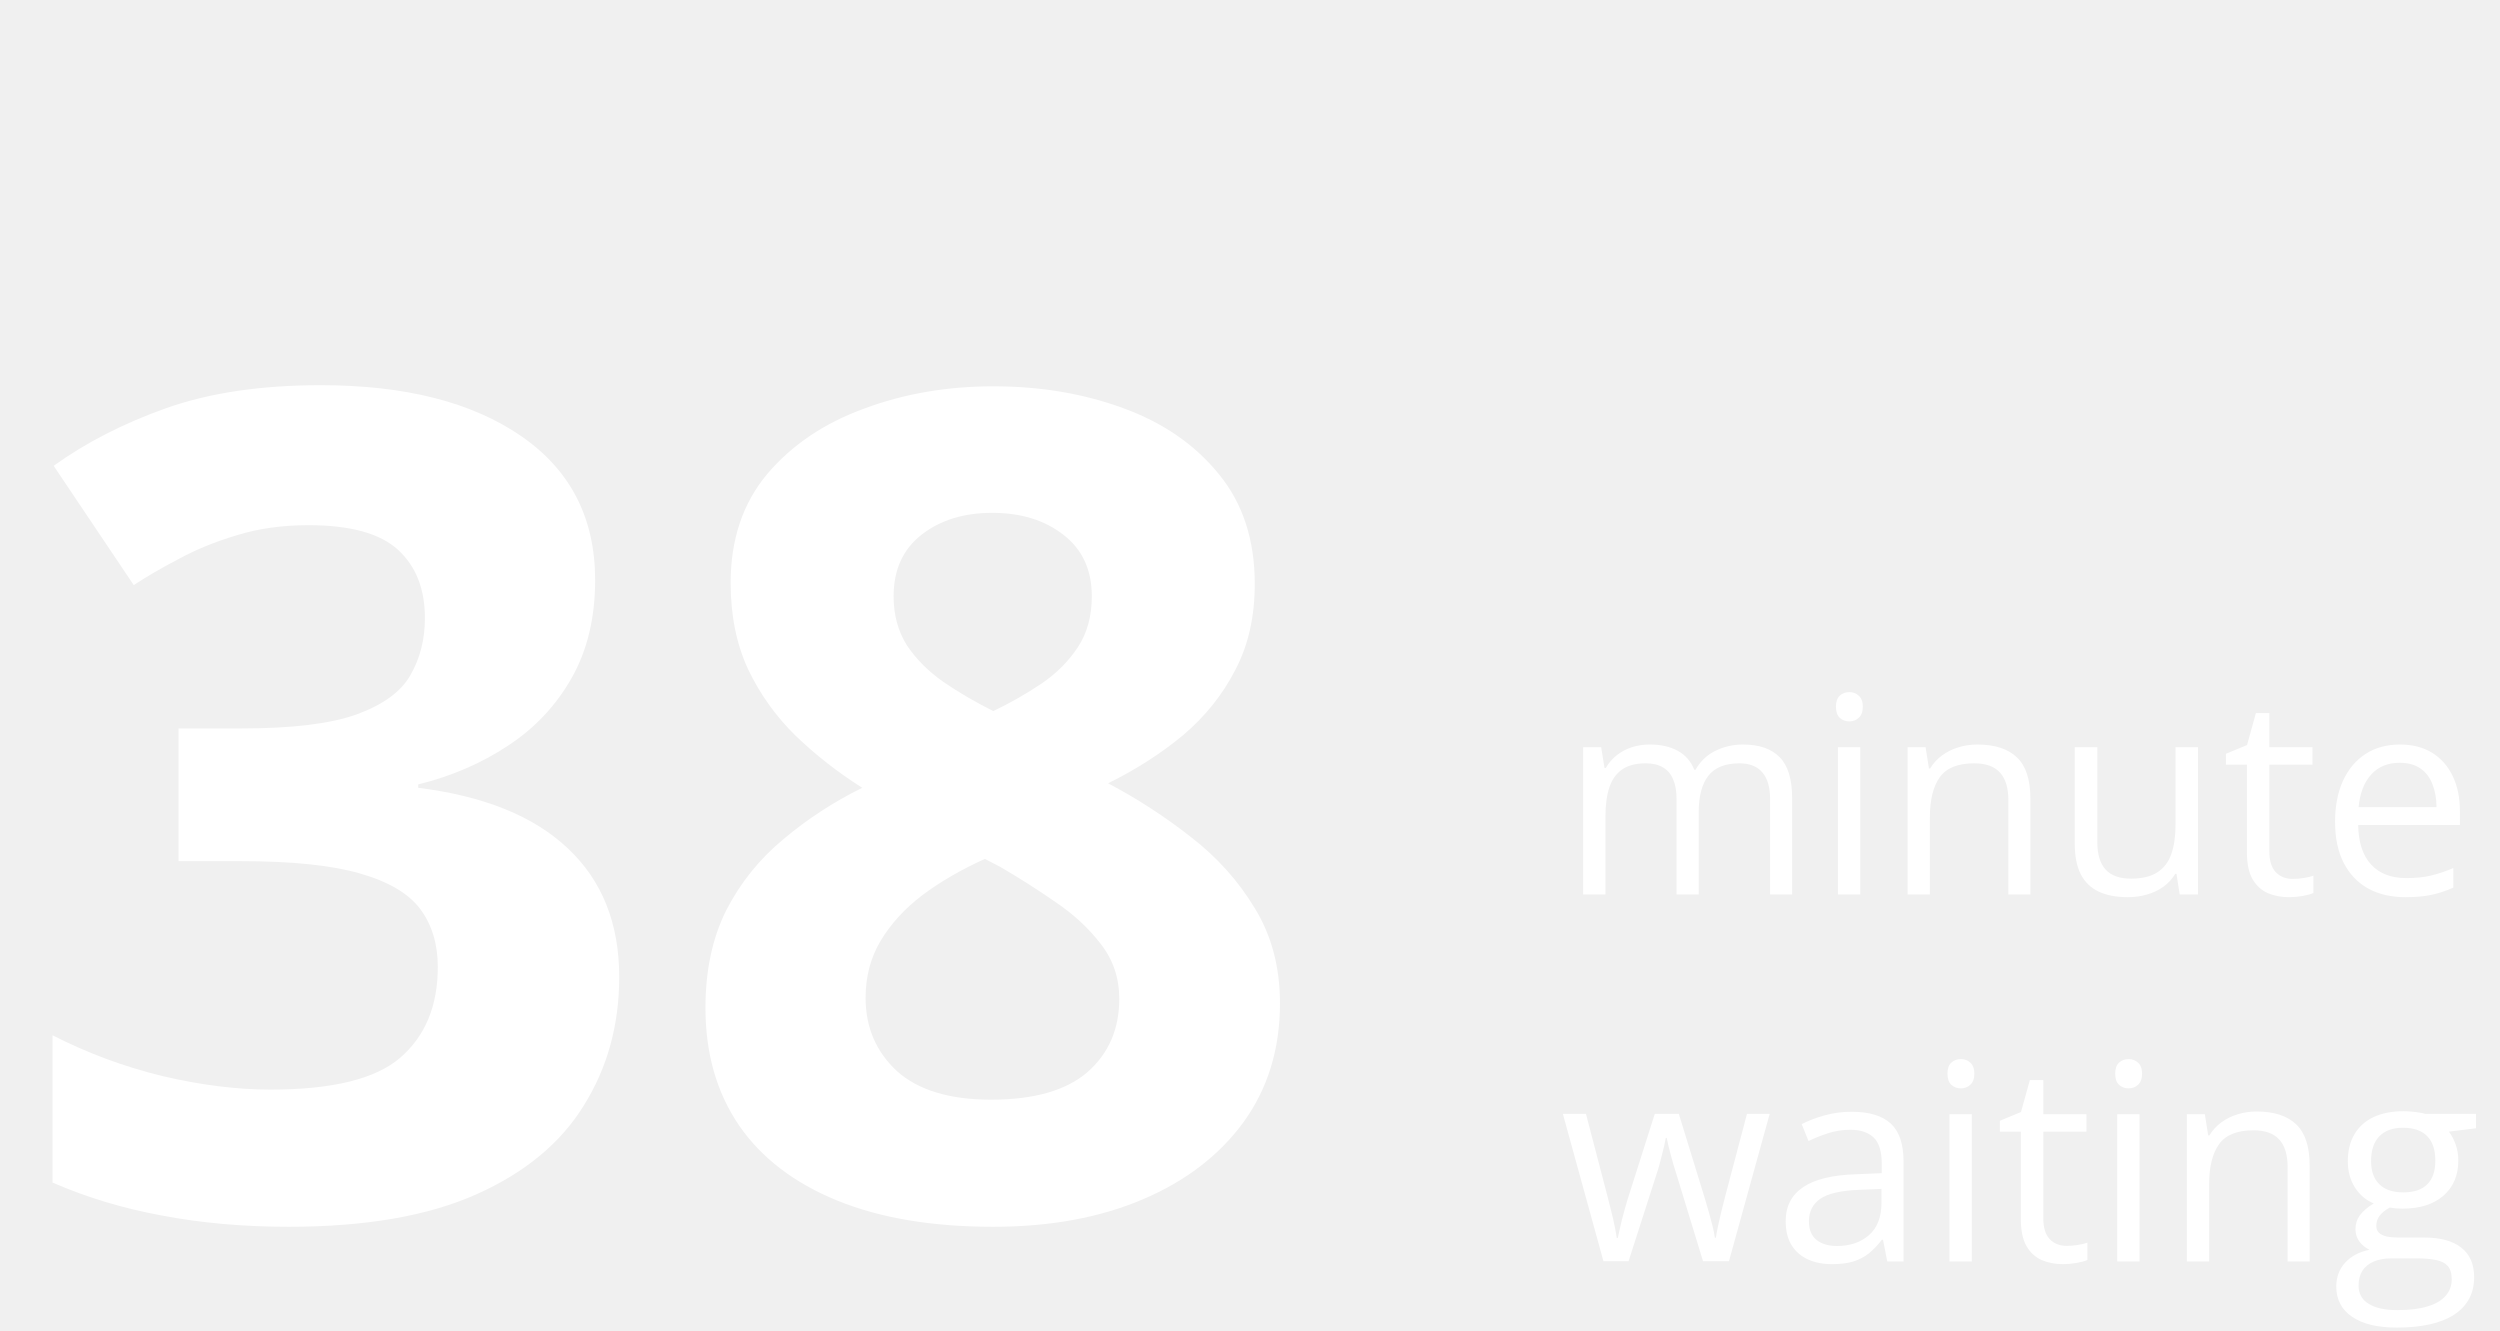
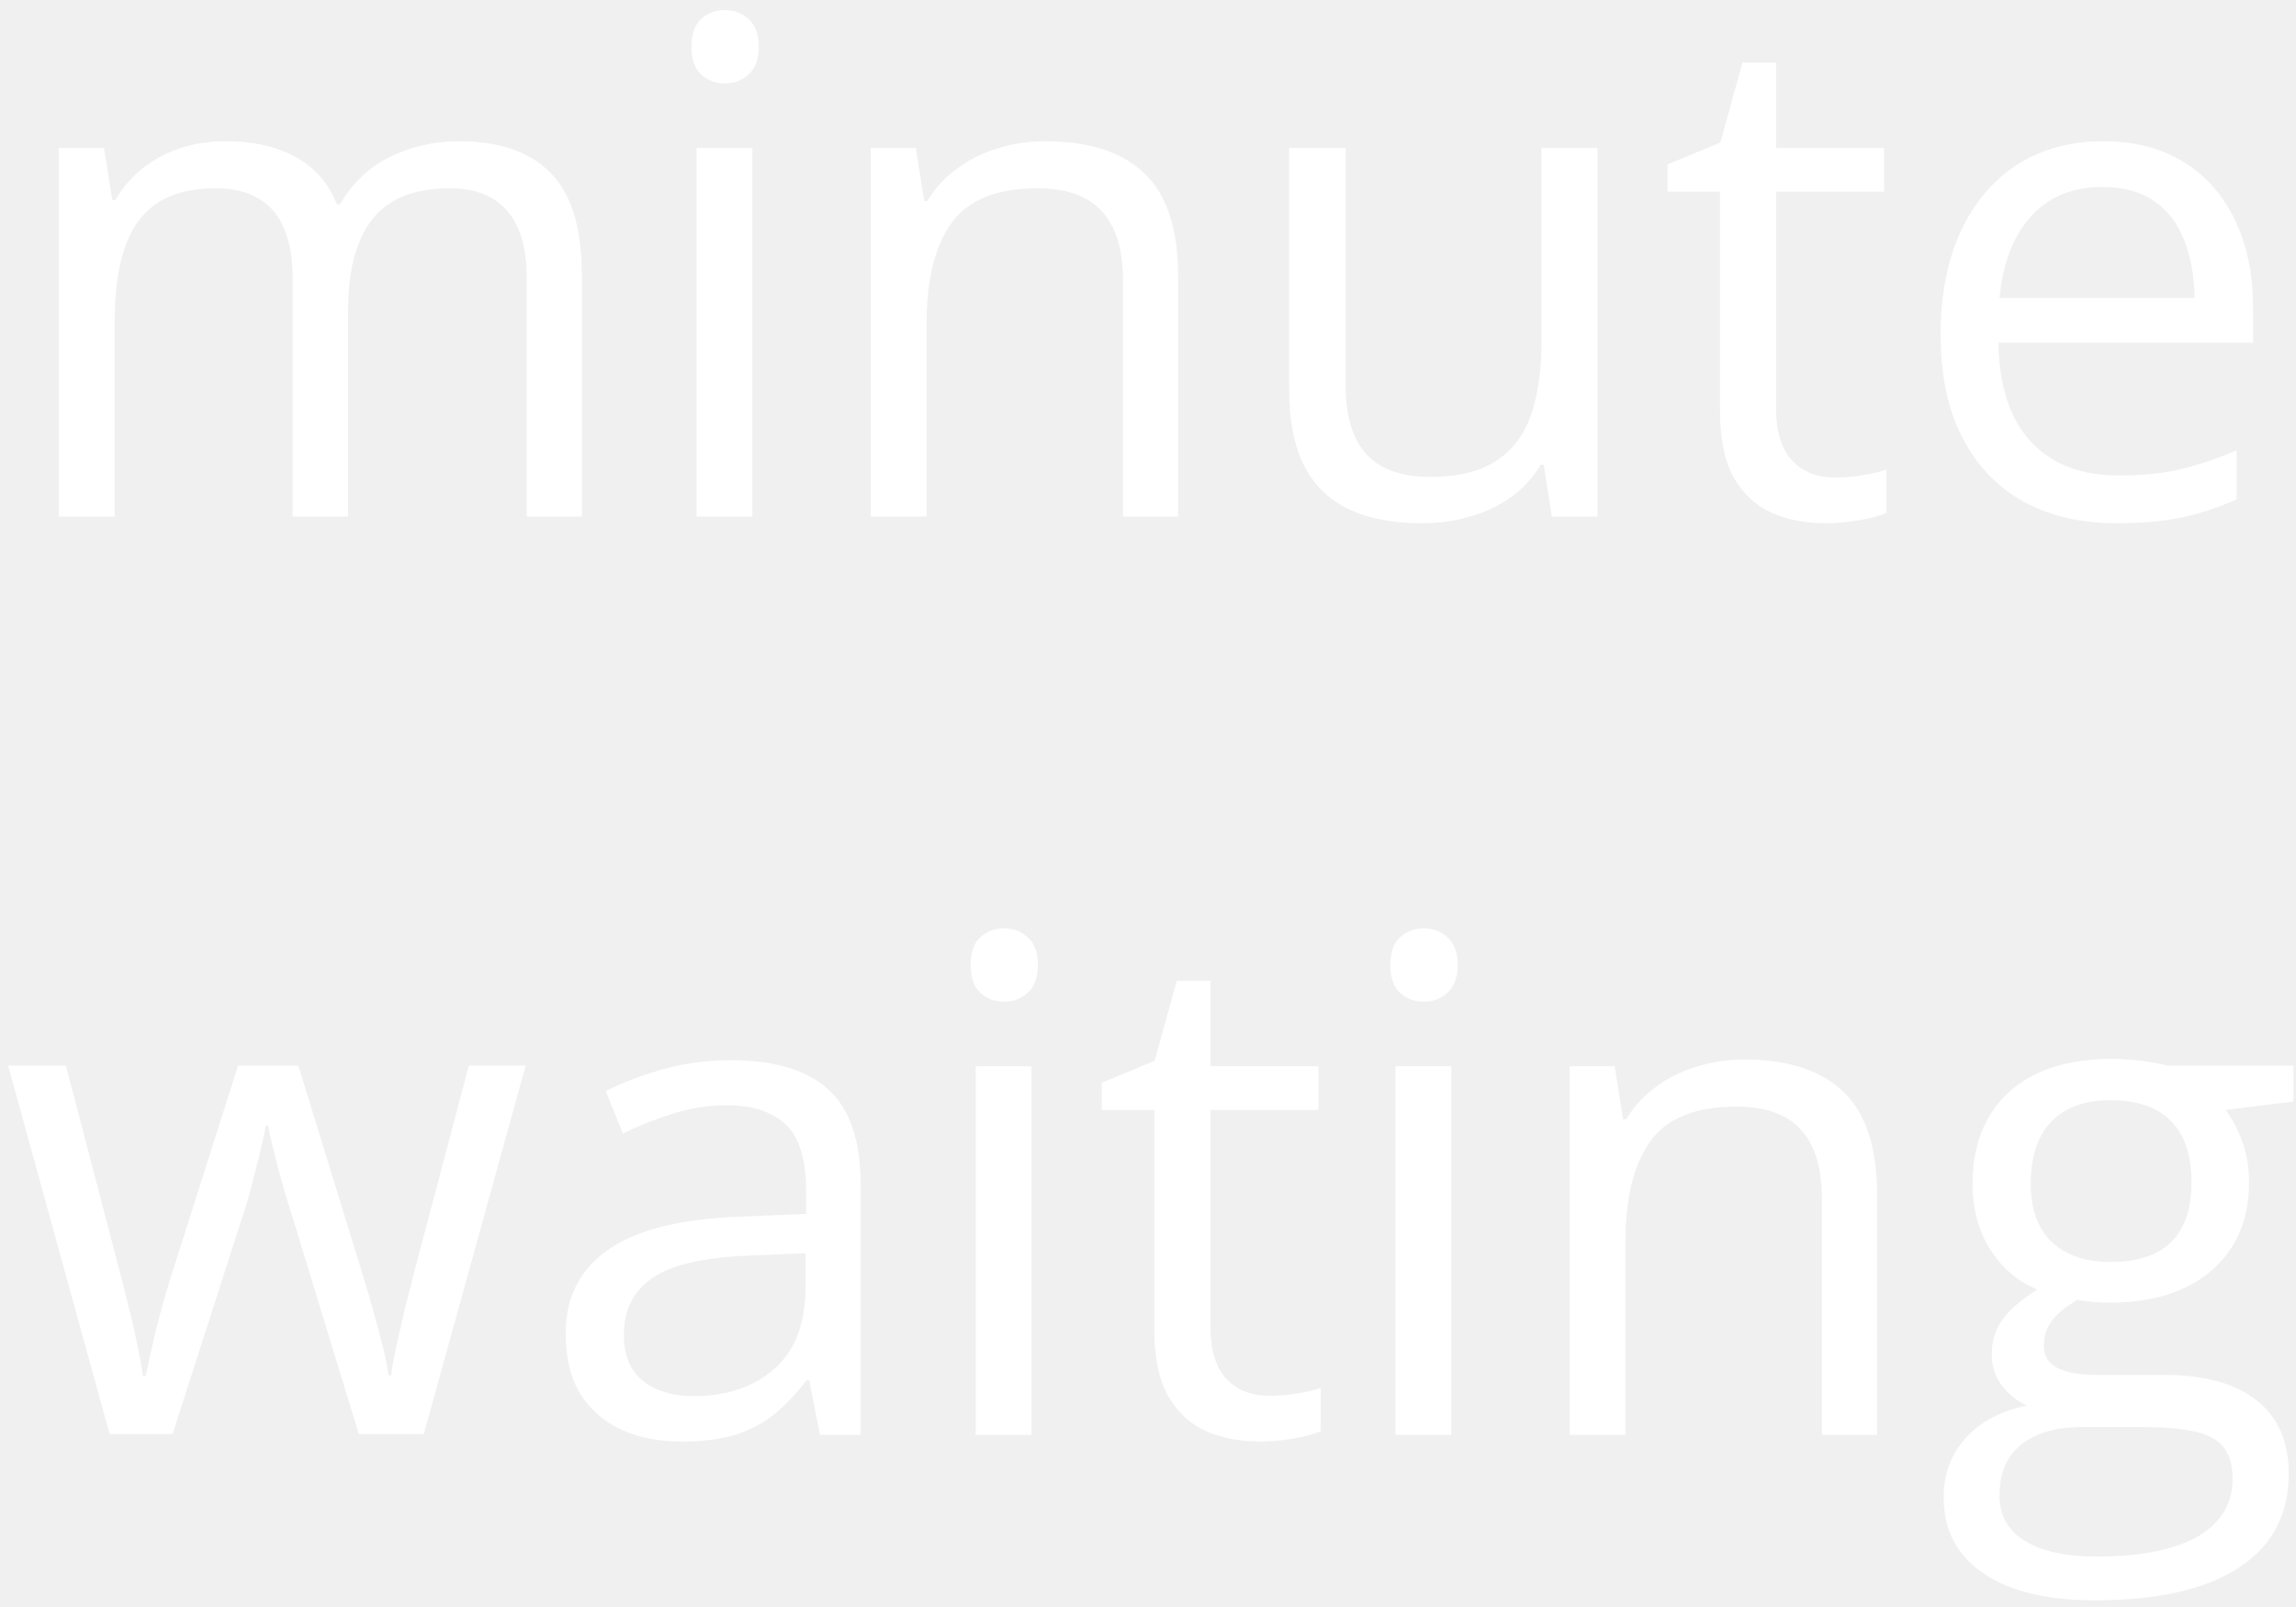
- <svg xmlns="http://www.w3.org/2000/svg" width="109" height="58" viewBox="0 0 109 58" fill="none">
-   <path d="M25.948 25.29C25.948 26.934 25.606 28.358 24.923 29.562C24.239 30.767 23.311 31.752 22.14 32.517C20.984 33.282 19.682 33.843 18.233 34.201V34.348C21.098 34.706 23.271 35.585 24.752 36.984C26.249 38.384 26.998 40.256 26.998 42.6C26.998 44.683 26.485 46.547 25.46 48.19C24.451 49.834 22.888 51.128 20.773 52.072C18.657 53.016 15.93 53.488 12.594 53.488C10.624 53.488 8.785 53.325 7.076 53C5.383 52.691 3.788 52.211 2.291 51.56V45.139C3.821 45.92 5.424 46.514 7.101 46.921C8.777 47.312 10.339 47.507 11.788 47.507C14.49 47.507 16.378 47.043 17.452 46.115C18.543 45.171 19.088 43.853 19.088 42.16C19.088 41.167 18.836 40.329 18.331 39.645C17.826 38.962 16.948 38.441 15.694 38.083C14.457 37.725 12.724 37.546 10.494 37.546H7.784V31.76H10.543C12.74 31.76 14.409 31.556 15.548 31.149C16.703 30.726 17.485 30.157 17.892 29.44C18.315 28.708 18.526 27.878 18.526 26.95C18.526 25.681 18.136 24.688 17.355 23.972C16.573 23.256 15.271 22.898 13.448 22.898C12.309 22.898 11.267 23.044 10.323 23.337C9.396 23.614 8.557 23.955 7.809 24.362C7.06 24.753 6.401 25.135 5.831 25.51L2.34 20.31C3.74 19.3 5.375 18.462 7.247 17.795C9.135 17.128 11.381 16.794 13.985 16.794C17.664 16.794 20.577 17.535 22.726 19.016C24.874 20.497 25.948 22.588 25.948 25.29ZM43.307 16.843C45.357 16.843 47.245 17.16 48.971 17.795C50.712 18.43 52.104 19.39 53.145 20.676C54.187 21.945 54.708 23.54 54.708 25.461C54.708 26.893 54.423 28.146 53.853 29.221C53.3 30.295 52.543 31.239 51.583 32.053C50.623 32.85 49.532 33.55 48.312 34.152C49.581 34.82 50.785 35.601 51.925 36.496C53.064 37.375 53.992 38.408 54.708 39.597C55.44 40.785 55.807 42.168 55.807 43.747C55.807 45.733 55.278 47.458 54.22 48.923C53.162 50.371 51.697 51.495 49.825 52.292C47.953 53.09 45.781 53.488 43.307 53.488C40.637 53.488 38.367 53.106 36.495 52.341C34.623 51.576 33.199 50.485 32.223 49.069C31.246 47.637 30.758 45.928 30.758 43.942C30.758 42.315 31.059 40.899 31.661 39.694C32.28 38.49 33.11 37.456 34.151 36.594C35.193 35.715 36.34 34.966 37.594 34.348C36.536 33.68 35.567 32.923 34.688 32.077C33.826 31.231 33.134 30.262 32.613 29.172C32.109 28.081 31.856 26.828 31.856 25.412C31.856 23.524 32.385 21.945 33.443 20.676C34.518 19.406 35.925 18.454 37.667 17.819C39.408 17.168 41.288 16.843 43.307 16.843ZM37.74 43.503C37.74 44.789 38.196 45.855 39.107 46.701C40.035 47.531 41.402 47.946 43.209 47.946C45.081 47.946 46.48 47.547 47.408 46.75C48.336 45.936 48.8 44.87 48.8 43.552C48.8 42.64 48.531 41.843 47.994 41.159C47.473 40.476 46.814 39.865 46.017 39.328C45.219 38.775 44.413 38.262 43.6 37.79L42.94 37.448C41.899 37.92 40.987 38.449 40.206 39.035C39.441 39.621 38.839 40.28 38.399 41.013C37.96 41.745 37.74 42.575 37.74 43.503ZM43.258 22.36C42.021 22.36 40.995 22.678 40.182 23.312C39.368 23.947 38.961 24.842 38.961 25.998C38.961 26.812 39.156 27.528 39.547 28.146C39.954 28.749 40.483 29.278 41.134 29.733C41.801 30.189 42.525 30.612 43.307 31.003C44.055 30.645 44.755 30.246 45.406 29.807C46.057 29.367 46.586 28.838 46.993 28.22C47.4 27.601 47.603 26.861 47.603 25.998C47.603 24.842 47.188 23.947 46.358 23.312C45.545 22.678 44.511 22.36 43.258 22.36Z" fill="white" />
-   <path d="M75.998 32.461C76.705 32.461 77.238 32.647 77.598 33.018C77.957 33.385 78.137 33.977 78.137 34.793V39H77.176V34.84C77.176 34.32 77.062 33.932 76.836 33.674C76.613 33.412 76.281 33.281 75.84 33.281C75.219 33.281 74.768 33.461 74.486 33.82C74.205 34.18 74.064 34.709 74.064 35.408V39H73.098V34.84C73.098 34.492 73.047 34.203 72.945 33.973C72.848 33.742 72.699 33.57 72.5 33.457C72.305 33.34 72.057 33.281 71.756 33.281C71.33 33.281 70.988 33.369 70.731 33.545C70.473 33.721 70.285 33.982 70.168 34.33C70.055 34.674 69.998 35.098 69.998 35.602V39H69.025V32.578H69.811L69.957 33.486H70.01C70.139 33.264 70.301 33.076 70.496 32.924C70.691 32.772 70.91 32.656 71.152 32.578C71.394 32.5 71.652 32.461 71.926 32.461C72.414 32.461 72.822 32.553 73.15 32.736C73.482 32.916 73.723 33.191 73.871 33.562H73.924C74.135 33.191 74.424 32.916 74.791 32.736C75.158 32.553 75.561 32.461 75.998 32.461ZM81.107 32.578V39H80.135V32.578H81.107ZM80.633 30.176C80.793 30.176 80.93 30.229 81.043 30.334C81.16 30.436 81.219 30.596 81.219 30.814C81.219 31.029 81.16 31.189 81.043 31.295C80.93 31.4 80.793 31.453 80.633 31.453C80.465 31.453 80.324 31.4 80.211 31.295C80.102 31.189 80.047 31.029 80.047 30.814C80.047 30.596 80.102 30.436 80.211 30.334C80.324 30.229 80.465 30.176 80.633 30.176ZM86.211 32.461C86.973 32.461 87.549 32.648 87.939 33.023C88.33 33.395 88.525 33.992 88.525 34.816V39H87.564V34.881C87.564 34.346 87.441 33.945 87.195 33.68C86.953 33.414 86.58 33.281 86.076 33.281C85.365 33.281 84.865 33.482 84.576 33.885C84.287 34.287 84.143 34.871 84.143 35.637V39H83.17V32.578H83.955L84.102 33.504H84.154C84.291 33.277 84.465 33.088 84.676 32.935C84.887 32.779 85.123 32.662 85.385 32.584C85.647 32.502 85.922 32.461 86.211 32.461ZM95.832 32.578V39H95.035L94.894 38.098H94.842C94.709 38.32 94.537 38.508 94.326 38.66C94.115 38.812 93.877 38.926 93.611 39C93.35 39.078 93.07 39.117 92.773 39.117C92.266 39.117 91.84 39.035 91.496 38.871C91.152 38.707 90.893 38.453 90.717 38.109C90.545 37.766 90.459 37.324 90.459 36.785V32.578H91.443V36.715C91.443 37.25 91.564 37.65 91.807 37.916C92.049 38.178 92.418 38.309 92.914 38.309C93.391 38.309 93.769 38.219 94.051 38.039C94.336 37.859 94.541 37.596 94.666 37.248C94.791 36.897 94.853 36.467 94.853 35.959V32.578H95.832ZM99.963 38.32C100.123 38.32 100.287 38.307 100.455 38.279C100.623 38.252 100.76 38.219 100.865 38.18V38.935C100.752 38.986 100.594 39.029 100.391 39.065C100.191 39.1 99.996 39.117 99.805 39.117C99.465 39.117 99.156 39.059 98.879 38.941C98.602 38.82 98.379 38.617 98.211 38.332C98.047 38.047 97.965 37.652 97.965 37.148V33.34H97.051V32.865L97.971 32.484L98.357 31.09H98.943V32.578H100.824V33.34H98.943V37.119C98.943 37.522 99.035 37.822 99.219 38.022C99.406 38.221 99.654 38.32 99.963 38.32ZM104.639 32.461C105.186 32.461 105.654 32.582 106.045 32.824C106.436 33.066 106.734 33.406 106.941 33.844C107.148 34.277 107.252 34.785 107.252 35.367V35.971H102.816C102.828 36.725 103.016 37.299 103.379 37.693C103.742 38.088 104.254 38.285 104.914 38.285C105.32 38.285 105.68 38.248 105.992 38.174C106.305 38.1 106.629 37.99 106.965 37.846V38.701C106.641 38.846 106.318 38.951 105.998 39.018C105.682 39.084 105.307 39.117 104.873 39.117C104.256 39.117 103.717 38.992 103.256 38.742C102.799 38.488 102.443 38.117 102.189 37.629C101.936 37.141 101.809 36.543 101.809 35.836C101.809 35.145 101.924 34.547 102.154 34.043C102.389 33.535 102.717 33.145 103.139 32.871C103.564 32.598 104.064 32.461 104.639 32.461ZM104.627 33.258C104.107 33.258 103.693 33.428 103.385 33.768C103.076 34.107 102.893 34.582 102.834 35.191H106.232C106.229 34.809 106.168 34.473 106.051 34.184C105.938 33.891 105.764 33.664 105.529 33.504C105.295 33.34 104.994 33.258 104.627 33.258ZM74.252 54.988L73.109 51.25C73.059 51.09 73.01 50.934 72.963 50.781C72.92 50.625 72.879 50.477 72.84 50.336C72.805 50.191 72.772 50.059 72.74 49.938C72.713 49.812 72.689 49.705 72.67 49.615H72.629C72.613 49.705 72.592 49.812 72.564 49.938C72.537 50.059 72.504 50.191 72.465 50.336C72.43 50.48 72.391 50.633 72.348 50.793C72.305 50.949 72.256 51.107 72.201 51.268L71.006 54.988H69.91L68.141 48.566H69.148L70.074 52.111C70.137 52.346 70.195 52.578 70.25 52.809C70.309 53.035 70.357 53.25 70.397 53.453C70.439 53.652 70.471 53.826 70.49 53.975H70.537C70.561 53.877 70.586 53.76 70.613 53.623C70.644 53.486 70.678 53.342 70.713 53.19C70.752 53.033 70.793 52.879 70.836 52.727C70.879 52.57 70.922 52.424 70.965 52.287L72.148 48.566H73.197L74.34 52.281C74.398 52.469 74.455 52.664 74.51 52.867C74.568 53.07 74.621 53.268 74.668 53.459C74.715 53.647 74.748 53.815 74.768 53.963H74.814C74.83 53.83 74.859 53.666 74.902 53.471C74.945 53.275 74.994 53.06 75.049 52.826C75.107 52.592 75.168 52.353 75.231 52.111L76.168 48.566H77.158L75.383 54.988H74.252ZM80.732 48.473C81.498 48.473 82.066 48.645 82.438 48.988C82.809 49.332 82.994 49.881 82.994 50.635V55H82.285L82.098 54.051H82.051C81.871 54.285 81.684 54.482 81.488 54.643C81.293 54.799 81.066 54.918 80.809 55C80.555 55.078 80.242 55.117 79.871 55.117C79.481 55.117 79.133 55.049 78.828 54.912C78.527 54.775 78.289 54.568 78.113 54.291C77.941 54.014 77.856 53.662 77.856 53.236C77.856 52.596 78.109 52.103 78.617 51.76C79.125 51.416 79.898 51.228 80.938 51.197L82.045 51.15V50.758C82.045 50.203 81.926 49.815 81.688 49.592C81.449 49.369 81.113 49.258 80.68 49.258C80.344 49.258 80.023 49.307 79.719 49.404C79.414 49.502 79.125 49.617 78.852 49.75L78.553 49.012C78.842 48.863 79.174 48.736 79.549 48.631C79.924 48.525 80.318 48.473 80.732 48.473ZM82.033 51.836L81.055 51.877C80.254 51.908 79.689 52.039 79.361 52.27C79.033 52.5 78.869 52.826 78.869 53.248C78.869 53.615 78.981 53.887 79.203 54.062C79.426 54.238 79.721 54.326 80.088 54.326C80.658 54.326 81.125 54.168 81.488 53.852C81.852 53.535 82.033 53.06 82.033 52.428V51.836ZM85.971 48.578V55H84.998V48.578H85.971ZM85.496 46.176C85.656 46.176 85.793 46.228 85.906 46.334C86.023 46.435 86.082 46.596 86.082 46.815C86.082 47.029 86.023 47.19 85.906 47.295C85.793 47.4 85.656 47.453 85.496 47.453C85.328 47.453 85.188 47.4 85.074 47.295C84.965 47.19 84.91 47.029 84.91 46.815C84.91 46.596 84.965 46.435 85.074 46.334C85.188 46.228 85.328 46.176 85.496 46.176ZM90.107 54.32C90.268 54.32 90.432 54.307 90.6 54.279C90.768 54.252 90.904 54.219 91.01 54.18V54.935C90.897 54.986 90.738 55.029 90.535 55.065C90.336 55.1 90.141 55.117 89.949 55.117C89.609 55.117 89.301 55.059 89.023 54.941C88.746 54.82 88.523 54.617 88.356 54.332C88.191 54.047 88.109 53.652 88.109 53.148V49.34H87.195V48.865L88.115 48.484L88.502 47.09H89.088V48.578H90.969V49.34H89.088V53.119C89.088 53.522 89.18 53.822 89.363 54.022C89.551 54.221 89.799 54.32 90.107 54.32ZM93.283 48.578V55H92.311V48.578H93.283ZM92.809 46.176C92.969 46.176 93.106 46.228 93.219 46.334C93.336 46.435 93.394 46.596 93.394 46.815C93.394 47.029 93.336 47.19 93.219 47.295C93.106 47.4 92.969 47.453 92.809 47.453C92.641 47.453 92.5 47.4 92.387 47.295C92.277 47.19 92.223 47.029 92.223 46.815C92.223 46.596 92.277 46.435 92.387 46.334C92.5 46.228 92.641 46.176 92.809 46.176ZM98.387 48.461C99.148 48.461 99.725 48.648 100.115 49.023C100.506 49.395 100.701 49.992 100.701 50.816V55H99.74V50.881C99.74 50.346 99.617 49.945 99.371 49.68C99.129 49.414 98.756 49.281 98.252 49.281C97.541 49.281 97.041 49.482 96.752 49.885C96.463 50.287 96.318 50.871 96.318 51.637V55H95.346V48.578H96.131L96.277 49.504H96.33C96.467 49.277 96.641 49.088 96.852 48.935C97.062 48.779 97.299 48.662 97.561 48.584C97.822 48.502 98.098 48.461 98.387 48.461ZM104.498 57.883C103.654 57.883 103.004 57.725 102.547 57.408C102.09 57.096 101.861 56.656 101.861 56.09C101.861 55.688 101.988 55.344 102.242 55.059C102.5 54.773 102.855 54.584 103.309 54.49C103.141 54.412 102.996 54.295 102.875 54.139C102.758 53.982 102.699 53.803 102.699 53.6C102.699 53.365 102.764 53.16 102.893 52.984C103.025 52.805 103.227 52.633 103.496 52.469C103.16 52.332 102.887 52.102 102.676 51.777C102.469 51.449 102.365 51.068 102.365 50.635C102.365 50.174 102.461 49.781 102.652 49.457C102.844 49.129 103.121 48.879 103.484 48.707C103.848 48.535 104.287 48.449 104.803 48.449C104.916 48.449 105.029 48.455 105.143 48.467C105.26 48.475 105.371 48.488 105.477 48.508C105.582 48.523 105.674 48.543 105.752 48.566H107.955V49.193L106.771 49.34C106.889 49.492 106.986 49.676 107.064 49.891C107.143 50.105 107.182 50.344 107.182 50.605C107.182 51.246 106.965 51.756 106.531 52.135C106.098 52.51 105.502 52.697 104.744 52.697C104.564 52.697 104.381 52.682 104.193 52.65C104.002 52.756 103.855 52.873 103.754 53.002C103.656 53.131 103.607 53.279 103.607 53.447C103.607 53.572 103.645 53.672 103.719 53.746C103.797 53.82 103.908 53.875 104.053 53.91C104.197 53.941 104.371 53.957 104.574 53.957H105.705C106.404 53.957 106.939 54.103 107.311 54.397C107.686 54.69 107.873 55.117 107.873 55.68C107.873 56.391 107.584 56.935 107.006 57.315C106.428 57.693 105.592 57.883 104.498 57.883ZM104.527 57.121C105.059 57.121 105.498 57.066 105.846 56.957C106.197 56.852 106.459 56.697 106.631 56.494C106.807 56.295 106.895 56.057 106.895 55.779C106.895 55.522 106.836 55.326 106.719 55.193C106.602 55.065 106.43 54.978 106.203 54.935C105.977 54.889 105.699 54.865 105.371 54.865H104.258C103.969 54.865 103.717 54.91 103.502 55C103.287 55.09 103.121 55.223 103.004 55.398C102.891 55.574 102.834 55.793 102.834 56.055C102.834 56.402 102.98 56.666 103.273 56.846C103.566 57.029 103.984 57.121 104.527 57.121ZM104.779 51.988C105.244 51.988 105.594 51.871 105.828 51.637C106.062 51.402 106.18 51.06 106.18 50.611C106.18 50.131 106.061 49.772 105.822 49.533C105.584 49.291 105.232 49.17 104.768 49.17C104.322 49.17 103.979 49.295 103.736 49.545C103.498 49.791 103.379 50.152 103.379 50.629C103.379 51.066 103.5 51.402 103.742 51.637C103.984 51.871 104.33 51.988 104.779 51.988Z" fill="white" />
+ <svg xmlns="http://www.w3.org/2000/svg" width="40" height="28" viewBox="0 0 40 28" fill="none">
+   <path d="M7.998 2.461C8.705 2.461 9.238 2.646 9.598 3.018C9.957 3.385 10.137 3.977 10.137 4.793V9H9.176V4.84C9.176 4.32 9.062 3.932 8.836 3.674C8.613 3.412 8.281 3.281 7.84 3.281C7.219 3.281 6.768 3.461 6.486 3.82C6.205 4.18 6.064 4.709 6.064 5.408V9H5.098V4.84C5.098 4.492 5.047 4.203 4.945 3.973C4.848 3.742 4.699 3.57 4.5 3.457C4.305 3.34 4.057 3.281 3.756 3.281C3.33 3.281 2.988 3.369 2.73 3.545C2.473 3.721 2.285 3.982 2.168 4.33C2.055 4.674 1.998 5.098 1.998 5.602V9H1.025V2.578H1.811L1.957 3.486H2.01C2.139 3.264 2.301 3.076 2.496 2.924C2.691 2.771 2.91 2.656 3.152 2.578C3.395 2.5 3.652 2.461 3.926 2.461C4.414 2.461 4.822 2.553 5.15 2.736C5.482 2.916 5.723 3.191 5.871 3.562H5.924C6.135 3.191 6.424 2.916 6.791 2.736C7.158 2.553 7.561 2.461 7.998 2.461ZM13.107 2.578V9H12.135V2.578H13.107ZM12.633 0.176C12.793 0.176 12.93 0.229 13.043 0.334C13.16 0.436 13.219 0.596 13.219 0.814C13.219 1.029 13.16 1.189 13.043 1.295C12.93 1.4 12.793 1.453 12.633 1.453C12.465 1.453 12.324 1.4 12.211 1.295C12.102 1.189 12.047 1.029 12.047 0.814C12.047 0.596 12.102 0.436 12.211 0.334C12.324 0.229 12.465 0.176 12.633 0.176ZM18.211 2.461C18.973 2.461 19.549 2.648 19.939 3.023C20.33 3.395 20.525 3.992 20.525 4.816V9H19.564V4.881C19.564 4.346 19.441 3.945 19.195 3.68C18.953 3.414 18.58 3.281 18.076 3.281C17.365 3.281 16.865 3.482 16.576 3.885C16.287 4.287 16.143 4.871 16.143 5.637V9H15.17V2.578H15.955L16.102 3.504H16.154C16.291 3.277 16.465 3.088 16.676 2.936C16.887 2.779 17.123 2.662 17.385 2.584C17.646 2.502 17.922 2.461 18.211 2.461ZM27.832 2.578V9H27.035L26.895 8.098H26.842C26.709 8.32 26.537 8.508 26.326 8.66C26.115 8.812 25.877 8.926 25.611 9C25.35 9.078 25.07 9.117 24.773 9.117C24.266 9.117 23.84 9.035 23.496 8.871C23.152 8.707 22.893 8.453 22.717 8.109C22.545 7.766 22.459 7.324 22.459 6.785V2.578H23.443V6.715C23.443 7.25 23.564 7.65 23.807 7.916C24.049 8.178 24.418 8.309 24.914 8.309C25.391 8.309 25.77 8.219 26.051 8.039C26.336 7.859 26.541 7.596 26.666 7.248C26.791 6.896 26.854 6.467 26.854 5.959V2.578H27.832ZM31.963 8.32C32.123 8.32 32.287 8.307 32.455 8.279C32.623 8.252 32.76 8.219 32.865 8.18V8.936C32.752 8.986 32.594 9.029 32.391 9.064C32.191 9.1 31.996 9.117 31.805 9.117C31.465 9.117 31.156 9.059 30.879 8.941C30.602 8.82 30.379 8.617 30.211 8.332C30.047 8.047 29.965 7.652 29.965 7.148V3.34H29.051V2.865L29.971 2.484L30.357 1.09H30.943V2.578H32.824V3.34H30.943V7.119C30.943 7.521 31.035 7.822 31.219 8.021C31.406 8.221 31.654 8.32 31.963 8.32ZM36.639 2.461C37.185 2.461 37.654 2.582 38.045 2.824C38.435 3.066 38.734 3.406 38.941 3.844C39.148 4.277 39.252 4.785 39.252 5.367V5.971H34.816C34.828 6.725 35.016 7.299 35.379 7.693C35.742 8.088 36.254 8.285 36.914 8.285C37.32 8.285 37.68 8.248 37.992 8.174C38.305 8.1 38.629 7.99 38.965 7.846V8.701C38.641 8.846 38.318 8.951 37.998 9.018C37.682 9.084 37.307 9.117 36.873 9.117C36.256 9.117 35.717 8.992 35.256 8.742C34.799 8.488 34.443 8.117 34.19 7.629C33.935 7.141 33.809 6.543 33.809 5.836C33.809 5.145 33.924 4.547 34.154 4.043C34.389 3.535 34.717 3.145 35.139 2.871C35.565 2.598 36.065 2.461 36.639 2.461ZM36.627 3.258C36.107 3.258 35.693 3.428 35.385 3.768C35.076 4.107 34.893 4.582 34.834 5.191H38.232C38.228 4.809 38.168 4.473 38.051 4.184C37.938 3.891 37.764 3.664 37.529 3.504C37.295 3.34 36.994 3.258 36.627 3.258ZM6.252 24.988L5.109 21.25C5.059 21.09 5.01 20.934 4.963 20.781C4.92 20.625 4.879 20.477 4.84 20.336C4.805 20.191 4.771 20.059 4.74 19.938C4.713 19.812 4.689 19.705 4.67 19.615H4.629C4.613 19.705 4.592 19.812 4.564 19.938C4.537 20.059 4.504 20.191 4.465 20.336C4.43 20.48 4.391 20.633 4.348 20.793C4.305 20.949 4.256 21.107 4.201 21.268L3.006 24.988H1.91L0.141 18.566H1.148L2.074 22.111C2.137 22.346 2.195 22.578 2.25 22.809C2.309 23.035 2.357 23.25 2.396 23.453C2.439 23.652 2.471 23.826 2.49 23.975H2.537C2.561 23.877 2.586 23.76 2.613 23.623C2.645 23.486 2.678 23.342 2.713 23.189C2.752 23.033 2.793 22.879 2.836 22.727C2.879 22.57 2.922 22.424 2.965 22.287L4.148 18.566H5.197L6.34 22.281C6.398 22.469 6.455 22.664 6.51 22.867C6.568 23.07 6.621 23.268 6.668 23.459C6.715 23.646 6.748 23.814 6.768 23.963H6.814C6.83 23.83 6.859 23.666 6.902 23.471C6.945 23.275 6.994 23.061 7.049 22.826C7.107 22.592 7.168 22.354 7.23 22.111L8.168 18.566H9.158L7.383 24.988H6.252ZM12.732 18.473C13.498 18.473 14.066 18.645 14.438 18.988C14.809 19.332 14.994 19.881 14.994 20.635V25H14.285L14.098 24.051H14.051C13.871 24.285 13.684 24.482 13.488 24.643C13.293 24.799 13.066 24.918 12.809 25C12.555 25.078 12.242 25.117 11.871 25.117C11.48 25.117 11.133 25.049 10.828 24.912C10.527 24.775 10.289 24.568 10.113 24.291C9.941 24.014 9.855 23.662 9.855 23.236C9.855 22.596 10.109 22.104 10.617 21.76C11.125 21.416 11.898 21.229 12.938 21.197L14.045 21.15V20.758C14.045 20.203 13.926 19.814 13.688 19.592C13.449 19.369 13.113 19.258 12.68 19.258C12.344 19.258 12.023 19.307 11.719 19.404C11.414 19.502 11.125 19.617 10.852 19.75L10.553 19.012C10.842 18.863 11.174 18.736 11.549 18.631C11.924 18.525 12.318 18.473 12.732 18.473ZM14.033 21.836L13.055 21.877C12.254 21.908 11.69 22.039 11.361 22.27C11.033 22.5 10.869 22.826 10.869 23.248C10.869 23.615 10.98 23.887 11.203 24.062C11.426 24.238 11.721 24.326 12.088 24.326C12.658 24.326 13.125 24.168 13.488 23.852C13.852 23.535 14.033 23.061 14.033 22.428V21.836ZM17.971 18.578V25H16.998V18.578H17.971ZM17.496 16.176C17.656 16.176 17.793 16.229 17.906 16.334C18.023 16.436 18.082 16.596 18.082 16.814C18.082 17.029 18.023 17.189 17.906 17.295C17.793 17.4 17.656 17.453 17.496 17.453C17.328 17.453 17.188 17.4 17.074 17.295C16.965 17.189 16.91 17.029 16.91 16.814C16.91 16.596 16.965 16.436 17.074 16.334C17.188 16.229 17.328 16.176 17.496 16.176ZM22.107 24.32C22.268 24.32 22.432 24.307 22.6 24.279C22.768 24.252 22.904 24.219 23.01 24.18V24.936C22.896 24.986 22.738 25.029 22.535 25.064C22.336 25.1 22.141 25.117 21.949 25.117C21.609 25.117 21.301 25.059 21.023 24.941C20.746 24.82 20.523 24.617 20.355 24.332C20.191 24.047 20.109 23.652 20.109 23.148V19.34H19.195V18.865L20.115 18.484L20.502 17.09H21.088V18.578H22.969V19.34H21.088V23.119C21.088 23.521 21.18 23.822 21.363 24.021C21.551 24.221 21.799 24.32 22.107 24.32ZM25.283 18.578V25H24.311V18.578H25.283ZM24.809 16.176C24.969 16.176 25.105 16.229 25.219 16.334C25.336 16.436 25.395 16.596 25.395 16.814C25.395 17.029 25.336 17.189 25.219 17.295C25.105 17.4 24.969 17.453 24.809 17.453C24.641 17.453 24.5 17.4 24.387 17.295C24.277 17.189 24.223 17.029 24.223 16.814C24.223 16.596 24.277 16.436 24.387 16.334C24.5 16.229 24.641 16.176 24.809 16.176ZM30.387 18.461C31.148 18.461 31.725 18.648 32.115 19.023C32.506 19.395 32.701 19.992 32.701 20.816V25H31.74V20.881C31.74 20.346 31.617 19.945 31.371 19.68C31.129 19.414 30.756 19.281 30.252 19.281C29.541 19.281 29.041 19.482 28.752 19.885C28.463 20.287 28.318 20.871 28.318 21.637V25H27.346V18.578H28.131L28.277 19.504H28.33C28.467 19.277 28.641 19.088 28.852 18.936C29.062 18.779 29.299 18.662 29.561 18.584C29.822 18.502 30.098 18.461 30.387 18.461ZM36.498 27.883C35.654 27.883 35.004 27.725 34.547 27.408C34.09 27.096 33.861 26.656 33.861 26.09C33.861 25.688 33.988 25.344 34.242 25.059C34.5 24.773 34.855 24.584 35.309 24.49C35.141 24.412 34.996 24.295 34.875 24.139C34.758 23.982 34.699 23.803 34.699 23.6C34.699 23.365 34.764 23.16 34.893 22.984C35.025 22.805 35.227 22.633 35.496 22.469C35.16 22.332 34.887 22.102 34.676 21.777C34.469 21.449 34.365 21.068 34.365 20.635C34.365 20.174 34.461 19.781 34.652 19.457C34.844 19.129 35.121 18.879 35.484 18.707C35.848 18.535 36.287 18.449 36.803 18.449C36.916 18.449 37.029 18.455 37.143 18.467C37.26 18.475 37.371 18.488 37.477 18.508C37.582 18.523 37.674 18.543 37.752 18.566H39.955V19.193L38.772 19.34C38.889 19.492 38.986 19.676 39.065 19.891C39.143 20.105 39.182 20.344 39.182 20.605C39.182 21.246 38.965 21.756 38.531 22.135C38.098 22.51 37.502 22.697 36.744 22.697C36.565 22.697 36.381 22.682 36.193 22.65C36.002 22.756 35.855 22.873 35.754 23.002C35.656 23.131 35.607 23.279 35.607 23.447C35.607 23.572 35.645 23.672 35.719 23.746C35.797 23.82 35.908 23.875 36.053 23.91C36.197 23.941 36.371 23.957 36.574 23.957H37.705C38.404 23.957 38.94 24.104 39.31 24.396C39.685 24.689 39.873 25.117 39.873 25.68C39.873 26.391 39.584 26.936 39.006 27.314C38.428 27.693 37.592 27.883 36.498 27.883ZM36.527 27.121C37.059 27.121 37.498 27.066 37.846 26.957C38.197 26.852 38.459 26.697 38.631 26.494C38.807 26.295 38.895 26.057 38.895 25.779C38.895 25.521 38.836 25.326 38.719 25.193C38.602 25.064 38.43 24.979 38.203 24.936C37.977 24.889 37.699 24.865 37.371 24.865H36.258C35.969 24.865 35.717 24.91 35.502 25C35.287 25.09 35.121 25.223 35.004 25.398C34.891 25.574 34.834 25.793 34.834 26.055C34.834 26.402 34.98 26.666 35.273 26.846C35.566 27.029 35.984 27.121 36.527 27.121ZM36.779 21.988C37.244 21.988 37.594 21.871 37.828 21.637C38.062 21.402 38.18 21.061 38.18 20.611C38.18 20.131 38.06 19.771 37.822 19.533C37.584 19.291 37.232 19.17 36.768 19.17C36.322 19.17 35.978 19.295 35.736 19.545C35.498 19.791 35.379 20.152 35.379 20.629C35.379 21.066 35.5 21.402 35.742 21.637C35.984 21.871 36.33 21.988 36.779 21.988Z" fill="white" />
</svg>
